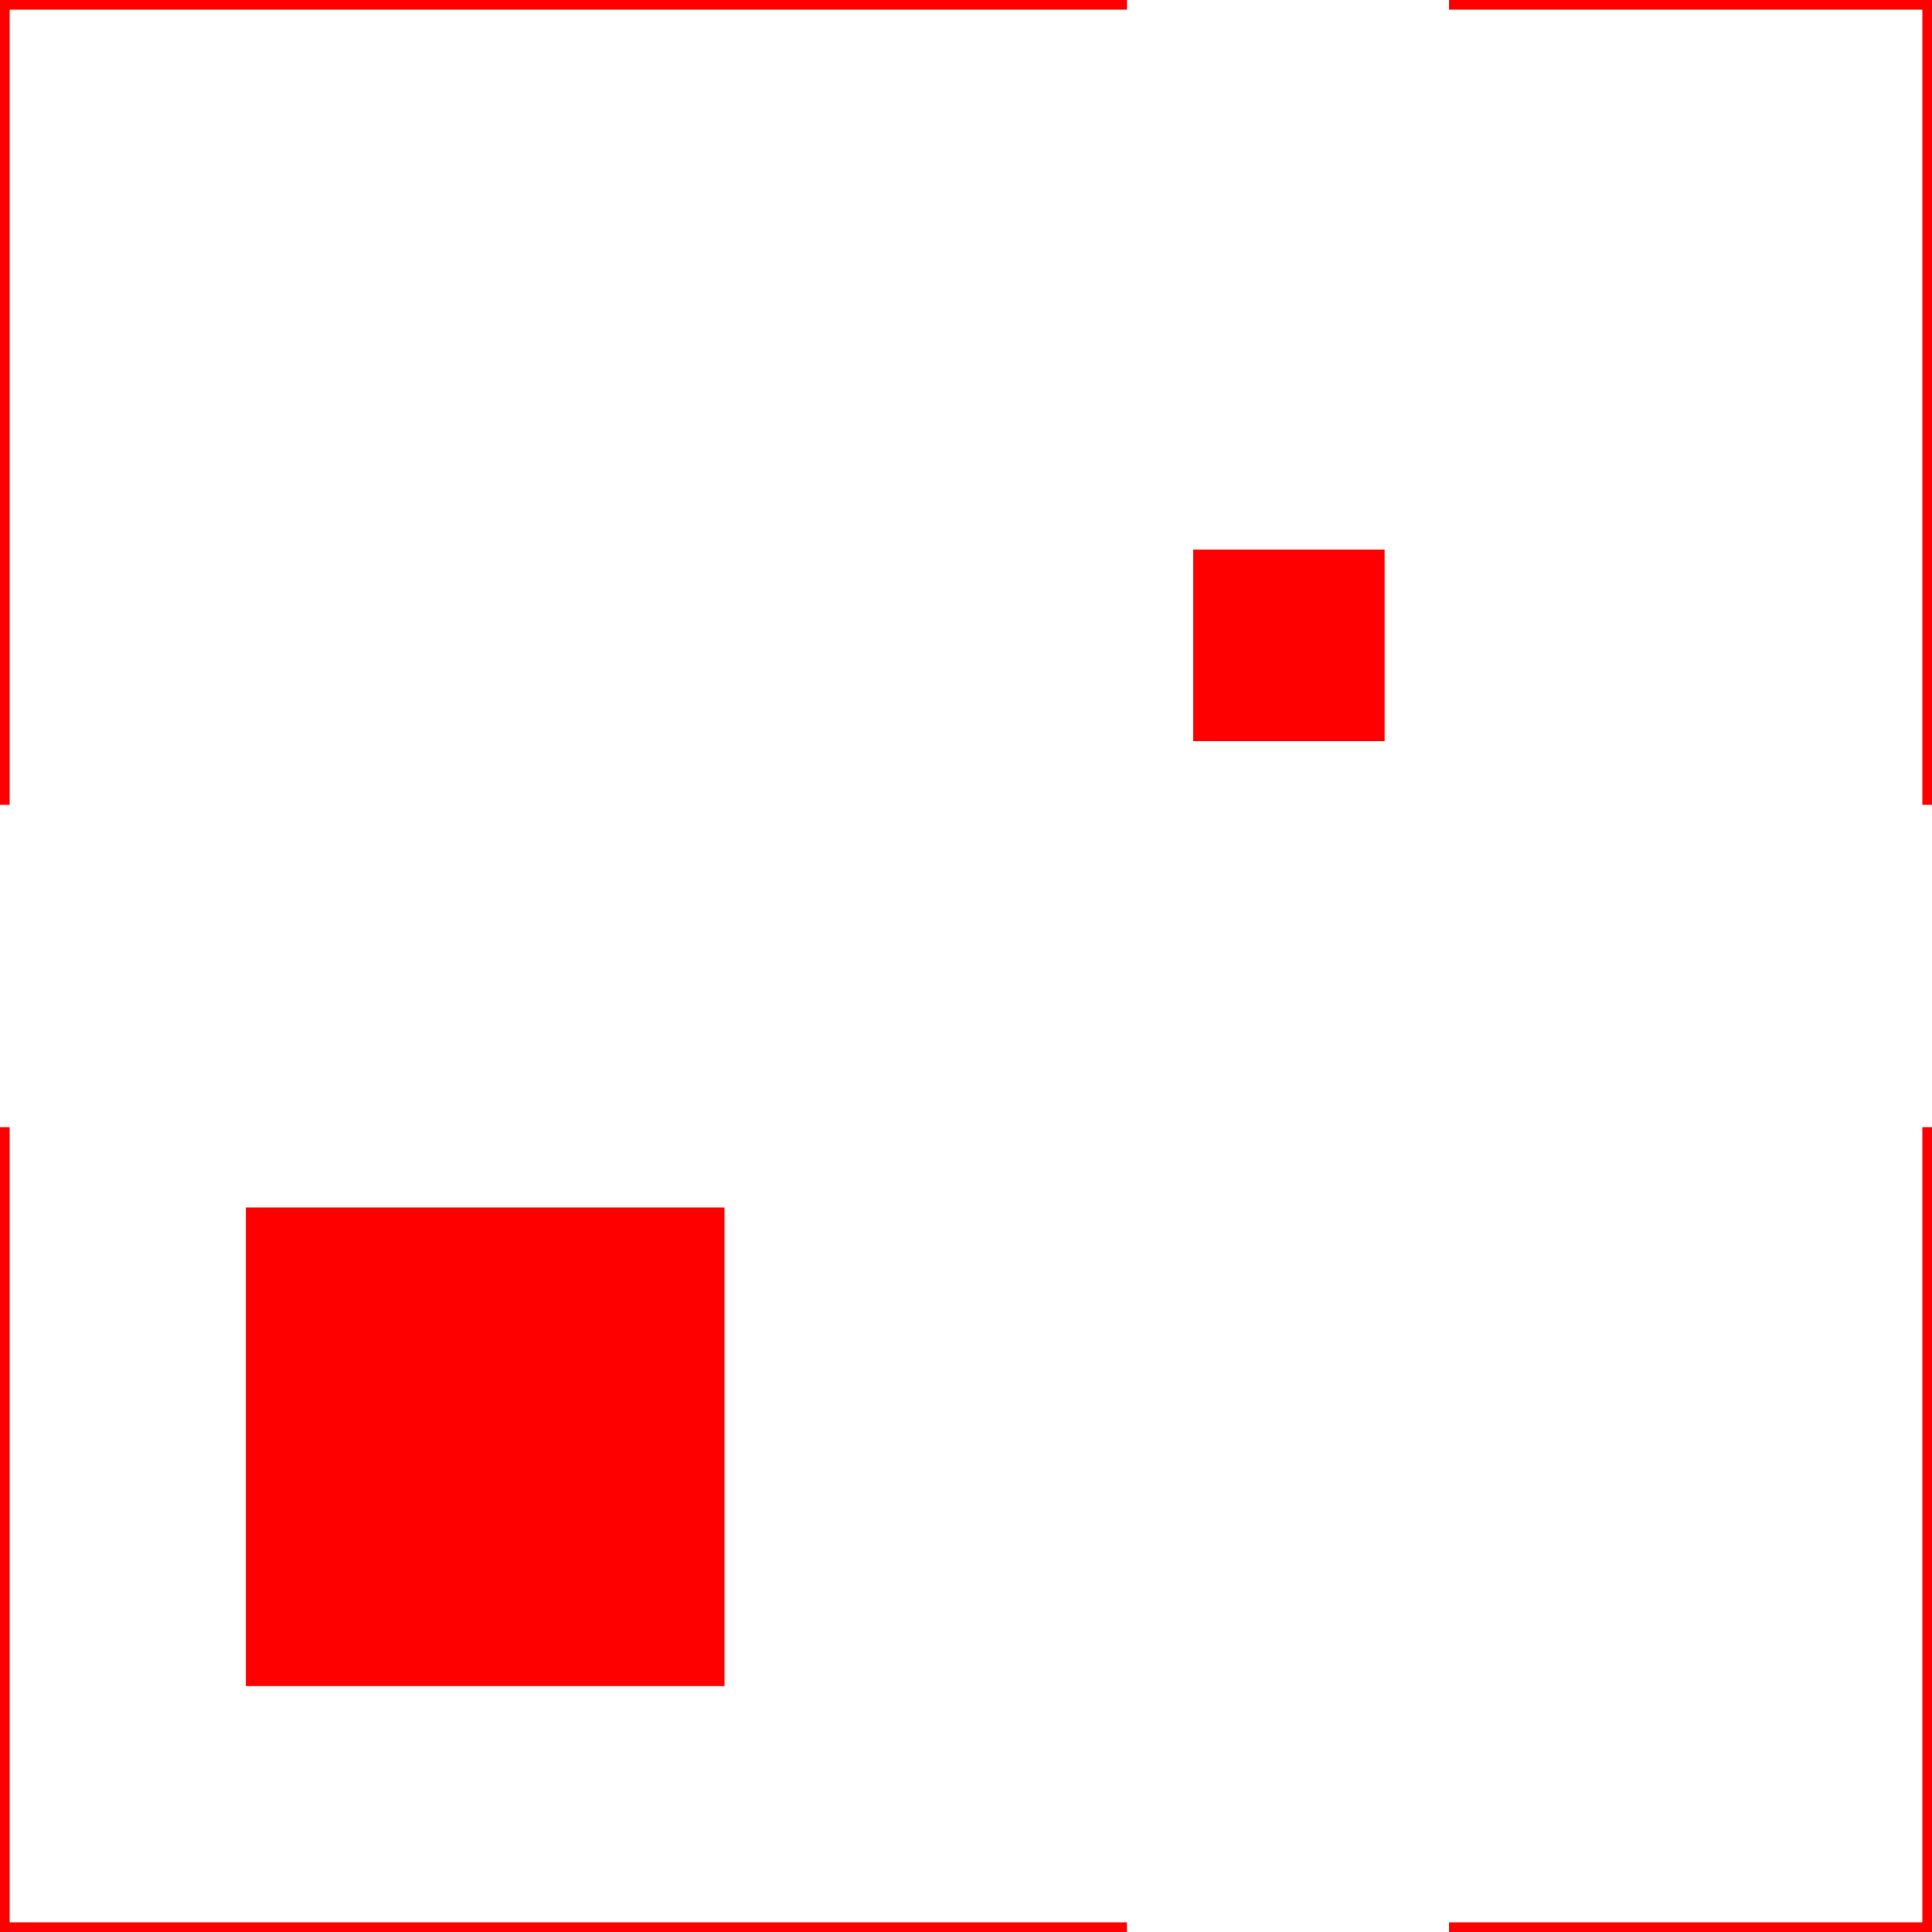
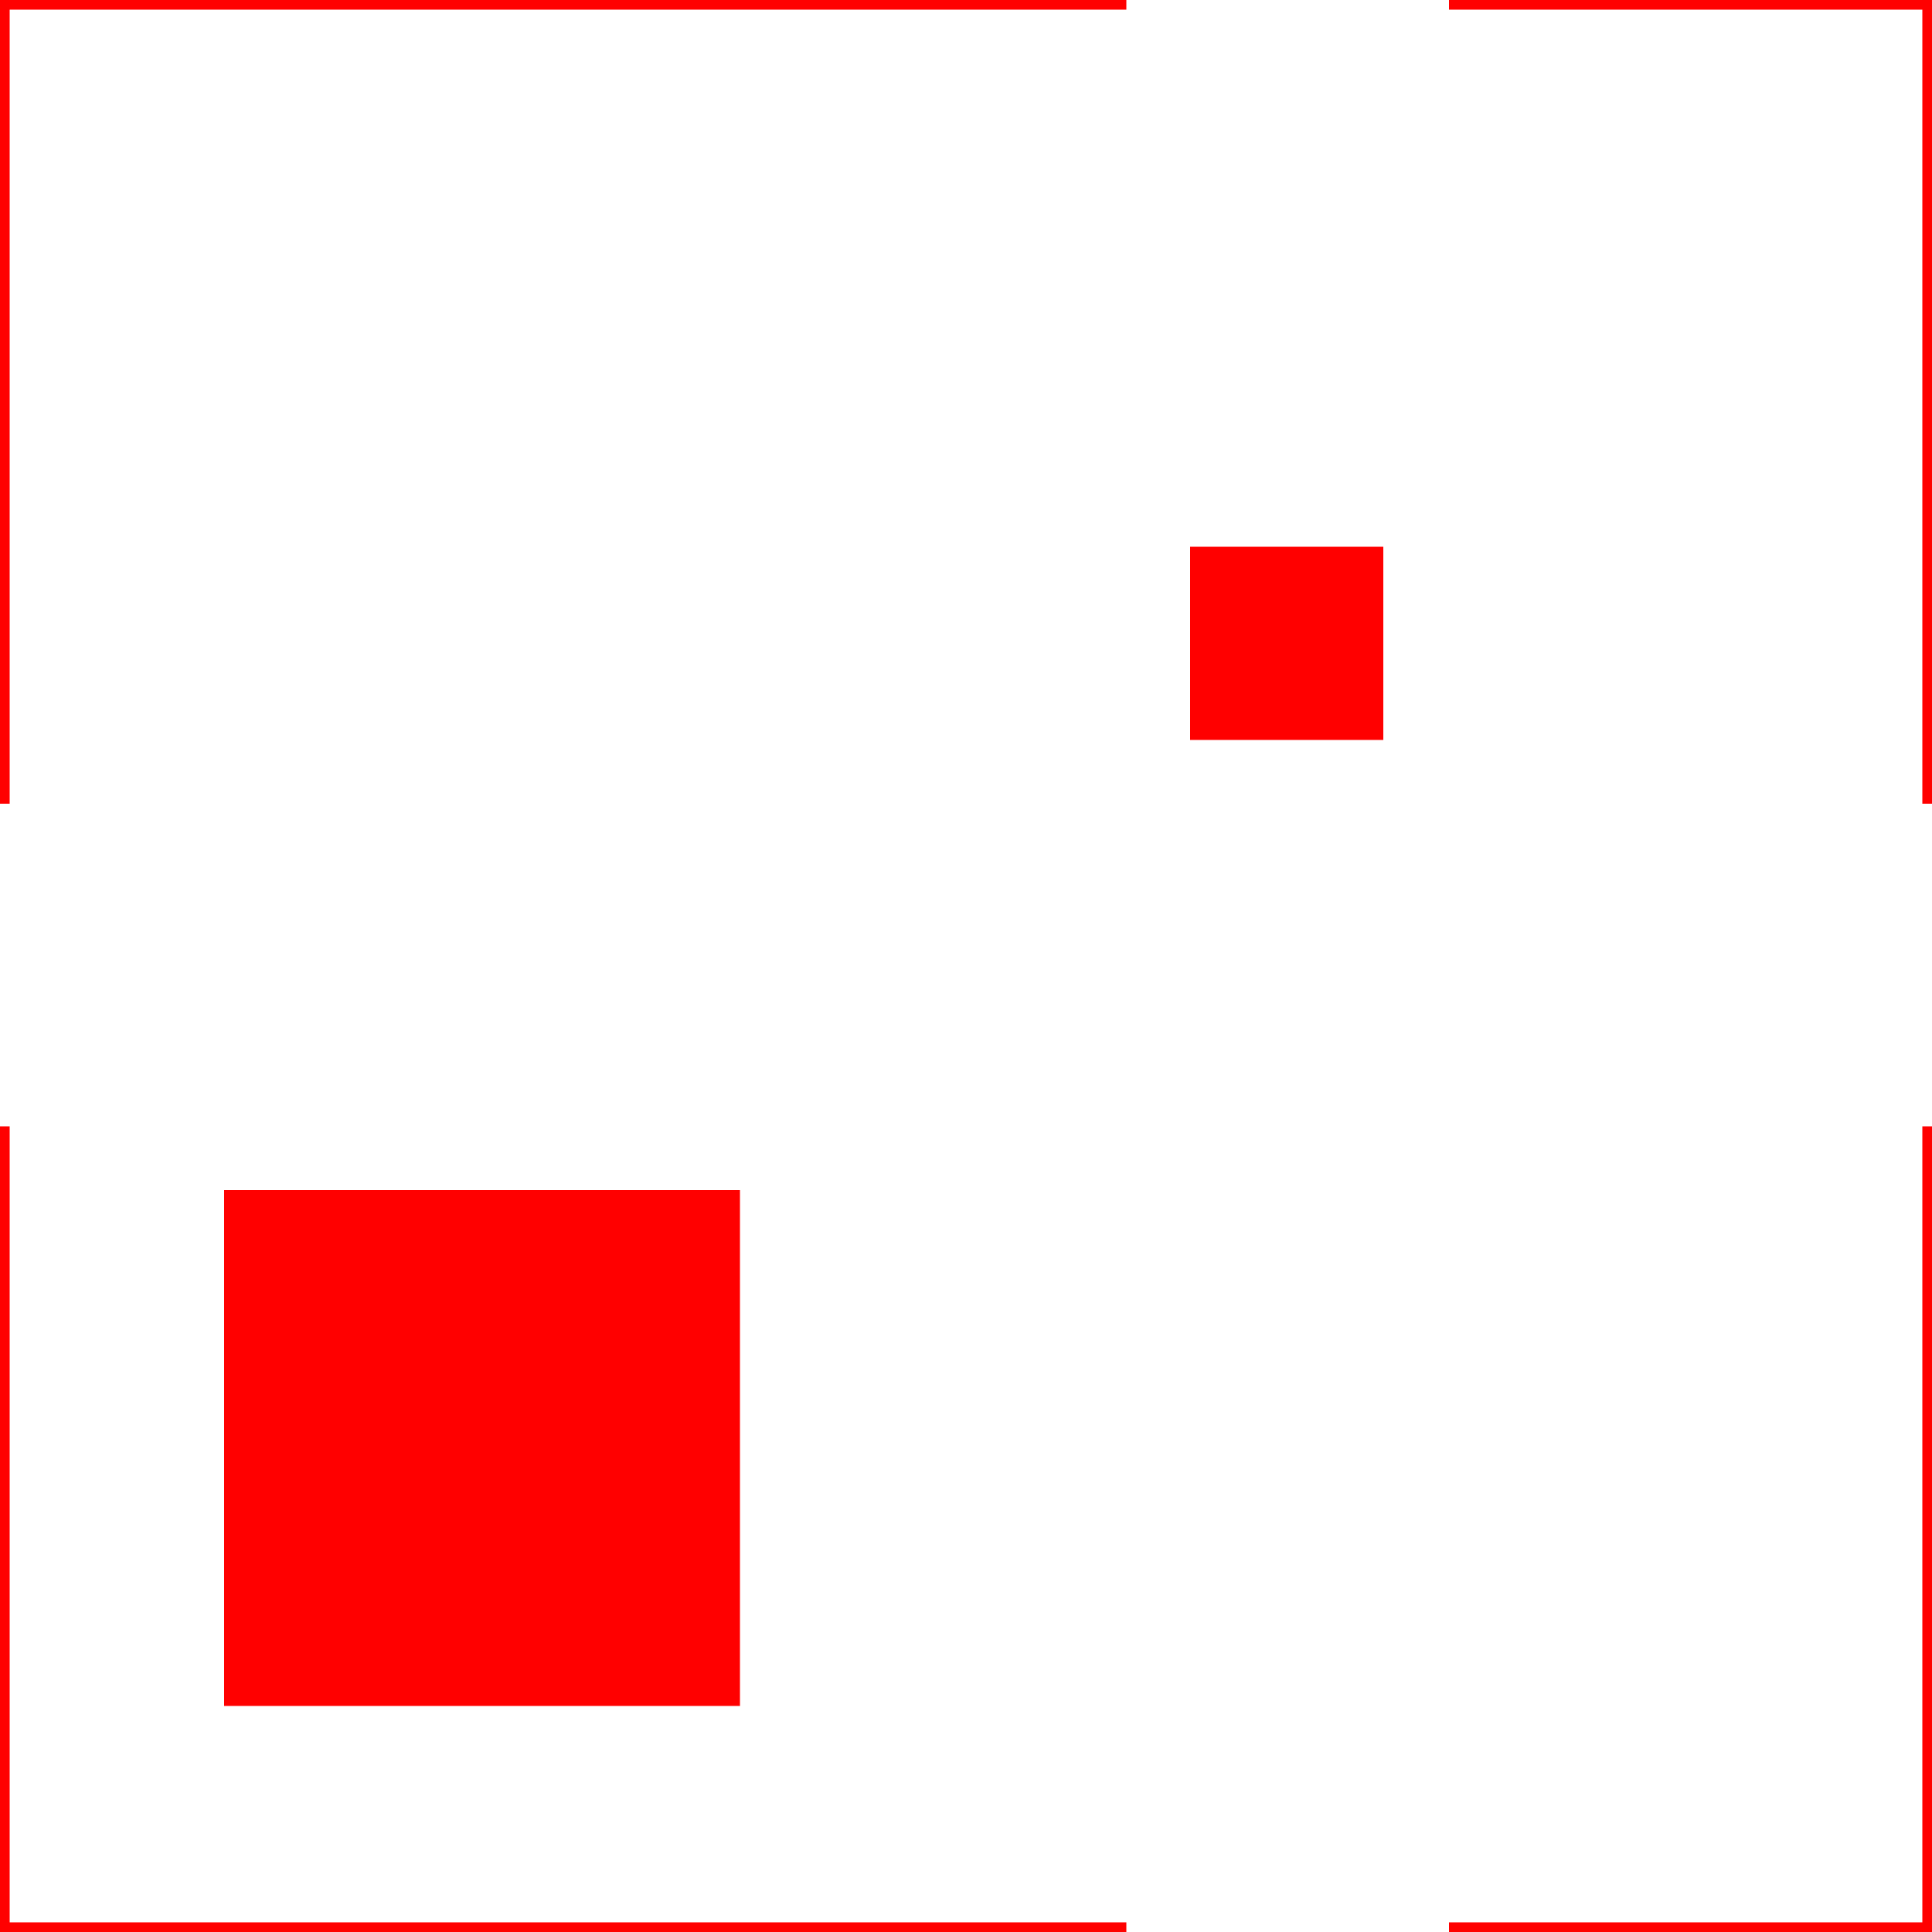
- <svg xmlns="http://www.w3.org/2000/svg" width="1000" height="1000" viewBox="0 0 264.58 264.58" version="1.1" id="level_0" xml:space="preserve">
+ <svg xmlns="http://www.w3.org/2000/svg" width="1000mm" height="1000mm" viewBox="0 0 1000 1000" version="1.1" id="svg1">
  <defs id="defs1" />
-   <namedview id="namedview1" pagecolor="#1e1e1e" bordercolor="#666666" borderopacity="1.0" showborder="true" showgrid="true">
-     <grid id="grid1" units="px" originx="0" originy="0" spacingx="44.097" spacingy="44.097" empcolor="#ff0000" empopacity="0.302" color="#ff0000" opacity="0.302" empspacing="10" enabled="true" visible="true" />
-   </namedview>
-   <g id="walls">
-     <path id="rect2" style="fill:#ff0000;fill-opacity:1;stroke:none;stroke-width:0.265;stroke-linecap:round;stroke-opacity:1;paint-order:markers fill stroke" d="M -1.323,-1.323 H 154.34 L 154.34,1.323 H -1.323 Z" />
-     <path id="rect2-24" style="fill:#ff0000;fill-opacity:1;stroke:none;stroke-width:0.265;stroke-linecap:round;stroke-opacity:1;paint-order:markers fill stroke" d="M 198.44,-1.323 H 265.9 V 1.323 L 198.44,1.323 Z" />
-     <path id="rect2-24-8" style="fill:#ff0000;fill-opacity:1;stroke:none;stroke-width:0.265;stroke-linecap:round;stroke-opacity:1;paint-order:markers fill stroke" d="M 163.4,75.271 H 189.62 V 101.49 H 163.4 Z" />
-     <path id="rect2-24-8-1" style="fill:#ff0000;fill-opacity:1;stroke:none;stroke-width:0.265;stroke-linecap:round;stroke-opacity:1;paint-order:markers fill stroke" d="M 33.673,165.36 H 99.217 V 230.9 L 33.673,230.9 Z" />
-     <path id="rect2-24-5" style="fill:#ff0000;fill-opacity:1;stroke:none;stroke-width:0.265;stroke-linecap:round;stroke-opacity:1;paint-order:markers fill stroke" d="M 198.44,263.26 H 265.9 V 265.9 H 198.44 Z" />
-     <path id="rect2-5" style="fill:#ff0000;fill-opacity:1;stroke:none;stroke-width:0.265;stroke-linecap:round;stroke-opacity:1;paint-order:markers fill stroke" d="M 1.323,-1.323 V 110.22 H -1.323 V -1.323 Z" />
-     <path id="rect2-5-1" style="fill:#ff0000;fill-opacity:1;stroke:none;stroke-width:0.265;stroke-linecap:round;stroke-opacity:1;paint-order:markers fill stroke" d="M 1.323,154.36 V 265.9 H -1.323 V 154.36 Z" />
-     <path id="rect2-5-1-9" style="fill:#ff0000;fill-opacity:1;stroke:none;stroke-width:0.265;stroke-linecap:round;stroke-opacity:1;paint-order:markers fill stroke" d="M 265.9,154.36 L 265.9,265.9 H 263.26 V 154.36 Z" />
-     <path id="rect2-5-6" style="fill:#ff0000;fill-opacity:1;stroke:none;stroke-width:0.265;stroke-linecap:round;stroke-opacity:1;paint-order:markers fill stroke" d="M 265.9,-1.323 V 110.22 H 263.26 V -1.323 Z" />
-     <path id="rect2-2" style="fill:#ff0000;fill-opacity:1;stroke:none;stroke-width:0.265;stroke-linecap:round;stroke-opacity:1;paint-order:markers fill stroke" d="M -1.323,263.26 L 154.33,263.26 V 265.9 L -1.323,265.9 Z" />
+   <g id="layer1">
+     <path id="rect2" style="fill:#ff0000;fill-opacity:1;stroke:none;stroke-width:0.99;stroke-linecap:round;stroke-opacity:1;paint-order:markers fill stroke" d="M -5,-5 H 583 V 5 H -5 Z" />
+     <path id="rect2-24" style="fill:#ff0000;fill-opacity:1;stroke:none;stroke-width:0.99;stroke-linecap:round;stroke-opacity:1;paint-order:markers fill stroke" d="M 750,-5 H 1005 V 5 H 750 Z" />
+     <path id="rect2-24-8" style="fill:#ff0000;fill-opacity:1;stroke:none;stroke-width:0.99;stroke-linecap:round;stroke-opacity:1;paint-order:markers fill stroke" d="M 616,283 H 716 V 383 H 616 Z" />
+     <path id="rect2-24-8-1" style="fill:#ff0000;fill-opacity:1;stroke:none;stroke-width:0.99;stroke-linecap:round;stroke-opacity:1;paint-order:markers fill stroke" d="M 116,616 H 383 V 883 H 116 Z" />
+     <path id="rect2-24-5" style="fill:#ff0000;fill-opacity:1;stroke:none;stroke-width:0.99;stroke-linecap:round;stroke-opacity:1;paint-order:markers fill stroke" d="M 750,995 H 1005 V 1005 H 750 Z" />
+     <path id="rect2-5" style="fill:#ff0000;fill-opacity:1;stroke:none;stroke-width:0.99;stroke-linecap:round;stroke-opacity:1;paint-order:markers fill stroke" d="M 5,-5 V 416 H -5 V -5 Z" />
+     <path id="rect2-5-1" style="fill:#ff0000;fill-opacity:1;stroke:none;stroke-width:0.99;stroke-linecap:round;stroke-opacity:1;paint-order:markers fill stroke" d="M 5,583 V 1005 H -5 V 583 Z" />
+     <path id="rect2-5-1-9" style="fill:#ff0000;fill-opacity:1;stroke:none;stroke-width:0.99;stroke-linecap:round;stroke-opacity:1;paint-order:markers fill stroke" d="M 1005,583 V 1005 H 995 V 583 Z" />
+     <path id="rect2-5-6" style="fill:#ff0000;fill-opacity:1;stroke:none;stroke-width:0.99;stroke-linecap:round;stroke-opacity:1;paint-order:markers fill stroke" d="M 1005,-5 V 416 H 995 V -5 Z" />
+     <path id="rect2-2" style="fill:#ff0000;fill-opacity:1;stroke:none;stroke-width:0.99;stroke-linecap:round;stroke-opacity:1;paint-order:markers fill stroke" d="M -5,995 H 583 V 1005 H -5 Z" />
  </g>
</svg>
